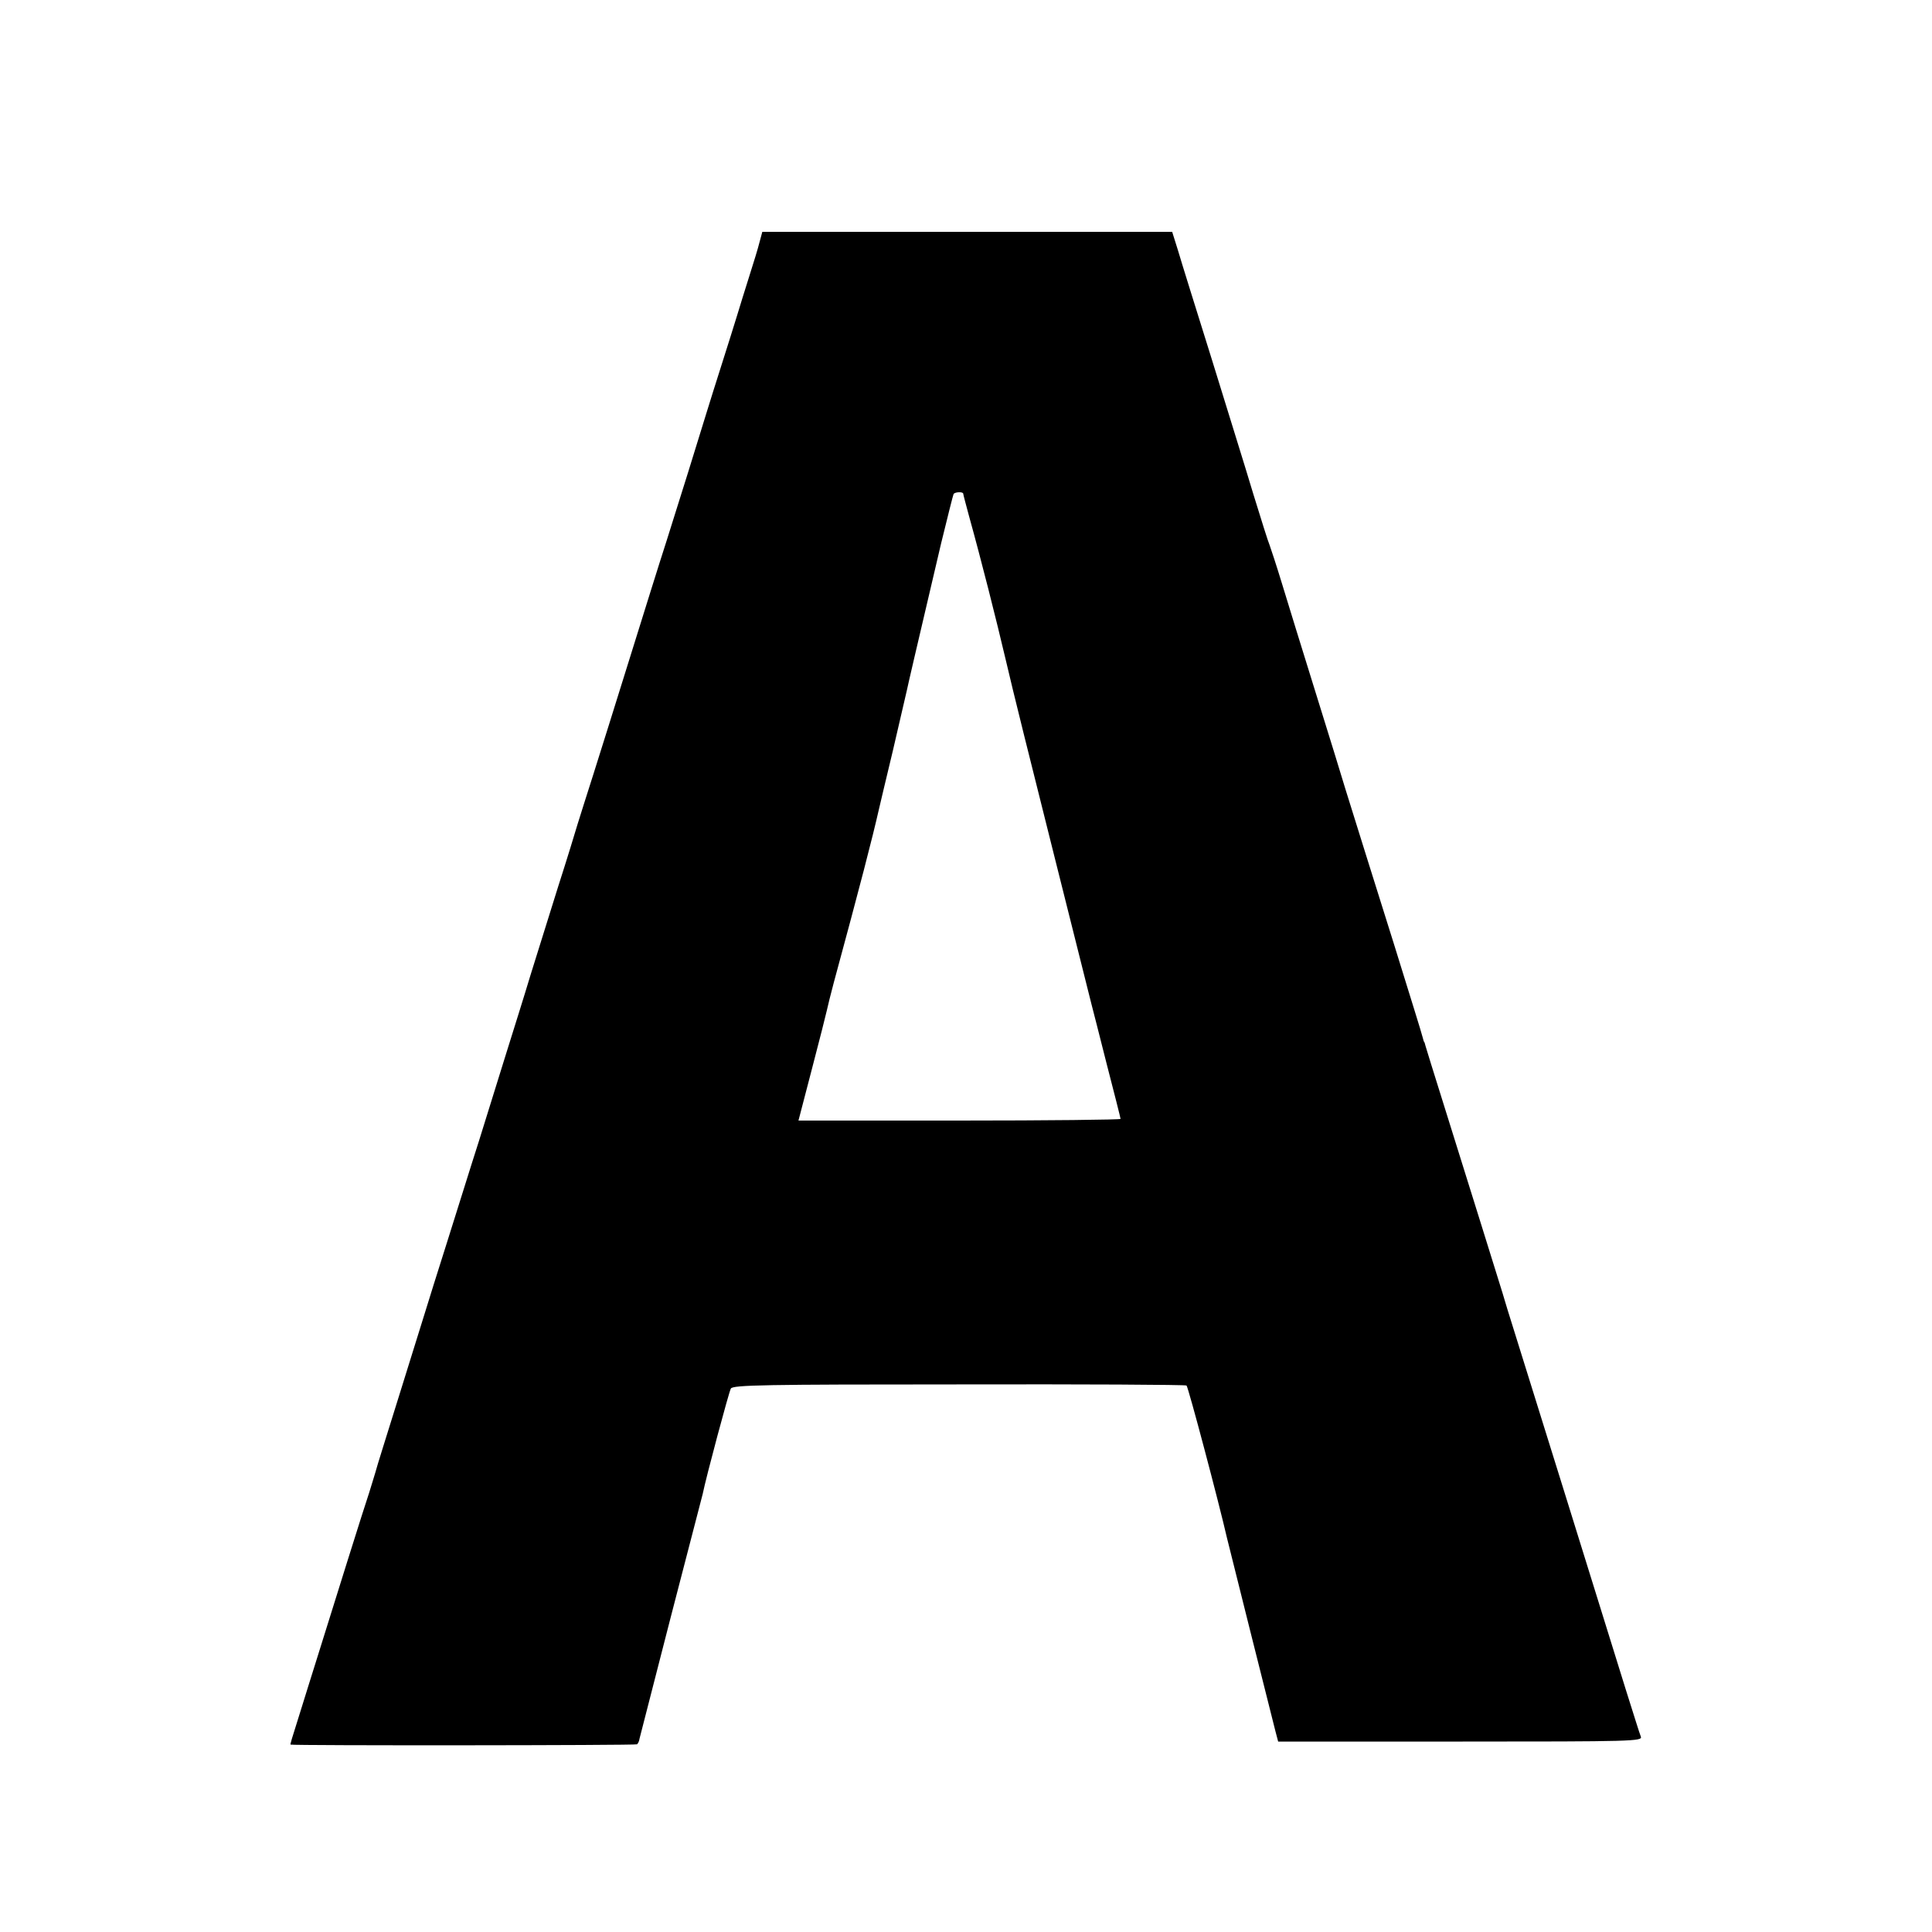
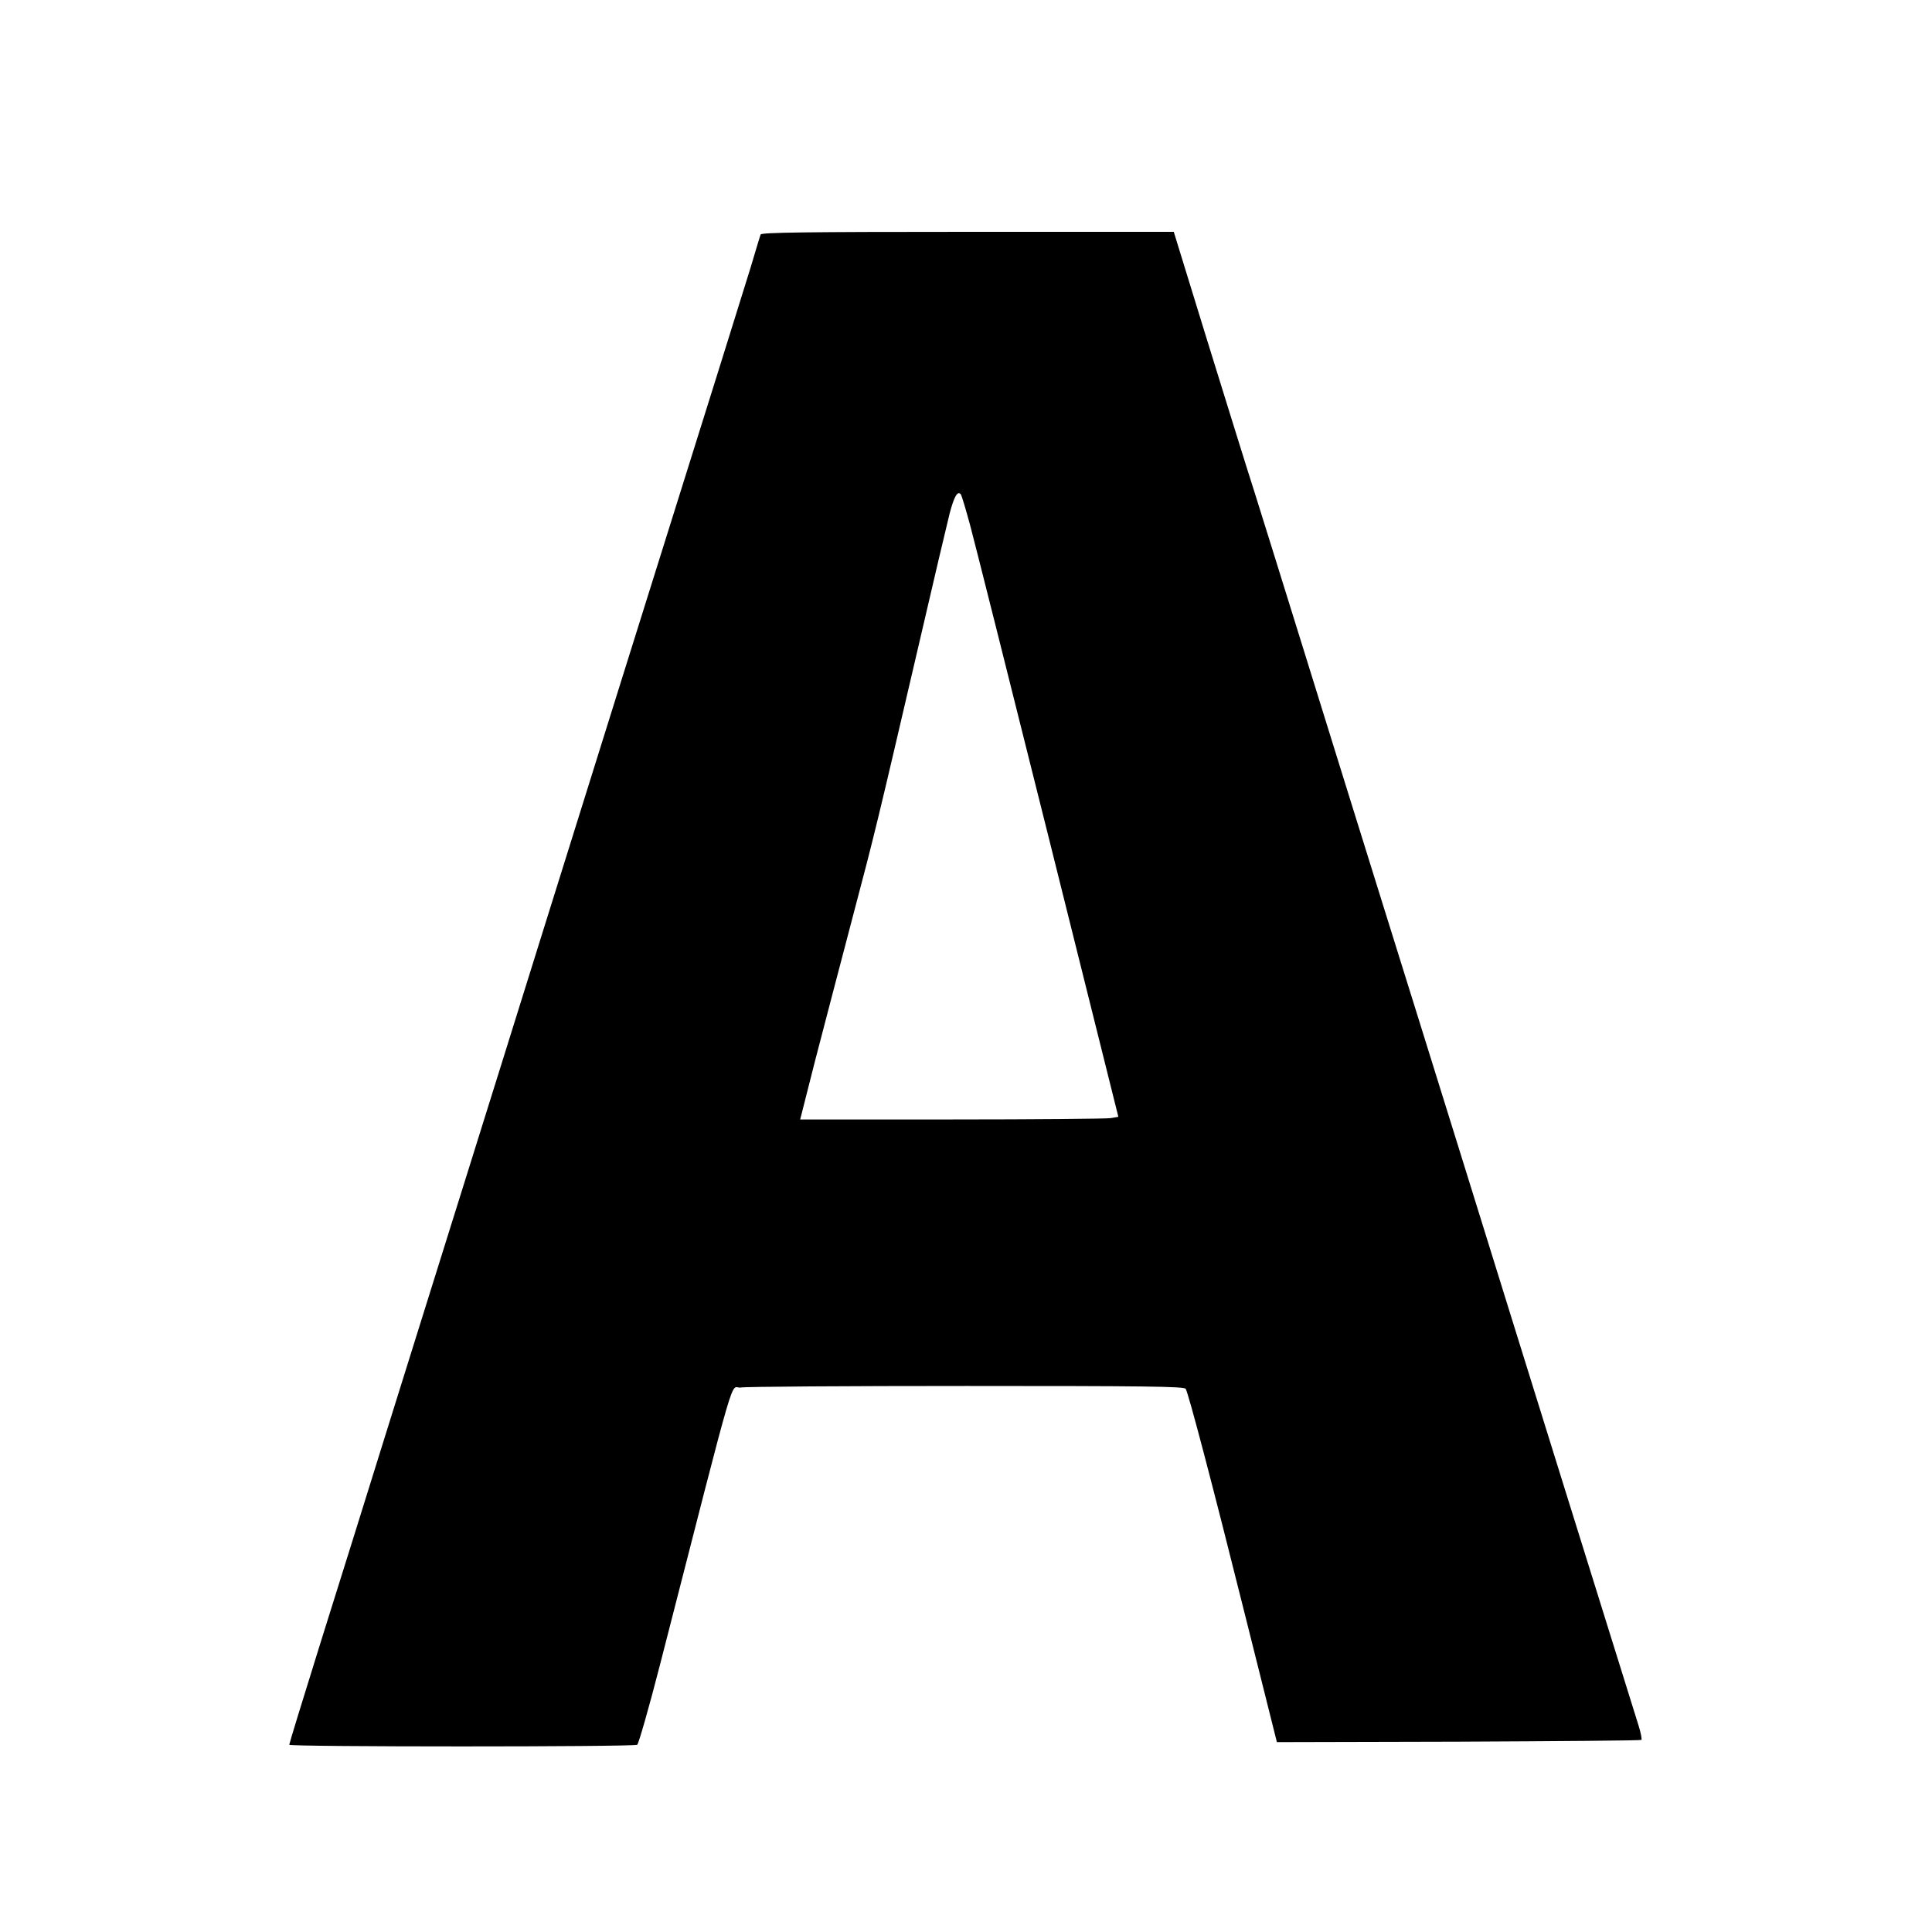
- <svg xmlns="http://www.w3.org/2000/svg" version="1.0" width="700pt" height="700pt" viewBox="0 0 700 700" preserveAspectRatio="xMidYMid meet">
-   <g transform="translate(0,700) scale(0.1,-0.1)" fill="#000000" stroke="none">
-     <path d="M2752 6123 c-5 -21 -22 -76 -37 -123 -15 -47 -35 -112 -45 -145 -10 -33 -35 -112 -55 -175 -20 -63 -45 -142 -55 -175 -33 -108 -98 -317 -145 -465 -26 -80 -86 -273 -135 -430 -49 -157 -107 -343 -130 -415 -23 -71 -48 -152 -57 -180 -8 -27 -39 -129 -70 -225 -30 -96 -75 -240 -100 -320 -24 -80 -65 -210 -90 -290 -25 -80 -69 -221 -98 -315 -30 -93 -81 -258 -115 -365 -34 -107 -70 -222 -80 -255 -10 -33 -53 -170 -95 -305 -42 -135 -81 -258 -85 -275 -5 -16 -15 -50 -23 -75 -14 -40 -131 -414 -193 -613 -13 -42 -36 -114 -50 -160 -41 -130 -43 -137 -41 -138 7 -4 1250 -3 1255 1 4 3 8 12 9 20 2 8 53 206 113 440 61 234 113 435 116 447 12 60 95 370 102 382 7 13 124 15 826 15 450 1 821 -1 825 -4 6 -4 119 -431 146 -550 4 -18 163 -651 176 -702 l10 -38 660 0 c626 0 661 1 654 18 -4 9 -28 87 -55 172 -47 152 -397 1277 -428 1375 -8 28 -17 55 -18 60 -3 11 -132 423 -220 705 -30 96 -57 182 -59 190 -2 8 -4 15 -5 15 -1 0 -3 7 -5 15 -5 20 -42 138 -104 338 -28 89 -74 235 -102 325 -28 89 -61 196 -74 237 -12 41 -61 199 -108 350 -47 151 -102 329 -122 395 -20 66 -41 129 -45 140 -5 11 -31 94 -59 185 -27 91 -96 311 -151 490 -56 179 -111 355 -122 393 l-21 67 -742 0 -743 0 -10 -37z m738 -912 c0 -3 10 -40 21 -81 45 -162 98 -372 134 -525 20 -88 98 -401 172 -695 74 -294 136 -542 138 -550 2 -8 27 -104 54 -212 28 -108 51 -199 51 -202 0 -3 -263 -6 -584 -6 l-583 0 49 188 c27 103 51 198 54 212 3 14 14 59 25 100 96 354 139 520 164 630 2 8 24 103 50 210 25 107 48 206 51 220 5 24 27 119 124 532 23 94 43 174 45 178 5 8 35 9 35 1z" />
+ <svg xmlns="http://www.w3.org/2000/svg" version="1.0" width="875pt" height="875pt" viewBox="0 0 875 875" preserveAspectRatio="xMidYMid meet">
+   <g transform="translate(0,875) scale(0.1,-0.1)" fill="#000000" stroke="none">
+     <path d="M3445 7688 c-3 -7 -23 -74 -45 -148 -23 -74 -88 -283 -145 -465 -259 -826 -648 -2067 -800 -2555 -92 -294 -260 -834 -375 -1200 -115 -366 -269 -861 -344 -1100 -74 -239 -201 -644 -281 -899 -80 -256 -145 -468 -145 -473 0 -10 1561 -10 1576 0 6 4 53 167 103 362 361 1407 315 1247 366 1256 22 4 482 7 1023 7 807 0 985 -2 992 -13 13 -22 120 -428 271 -1033 l142 -567 822 2 c453 2 826 5 829 8 3 3 -3 33 -13 65 -30 95 -572 1834 -797 2560 -113 363 -281 903 -374 1200 -93 297 -245 788 -339 1090 -94 303 -197 633 -229 735 -33 102 -128 409 -213 683 l-153 497 -933 0 c-738 0 -935 -3 -938 -12z m949 -1318 c20 -74 179 -707 354 -1407 l317 -1271 -35 -6 c-19 -3 -344 -6 -721 -6 l-685 0 68 268 c38 147 114 436 168 642 105 397 111 424 300 1235 66 286 130 556 141 600 20 75 35 103 50 87 4 -4 23 -68 43 -142z" />
  </g>
</svg>
